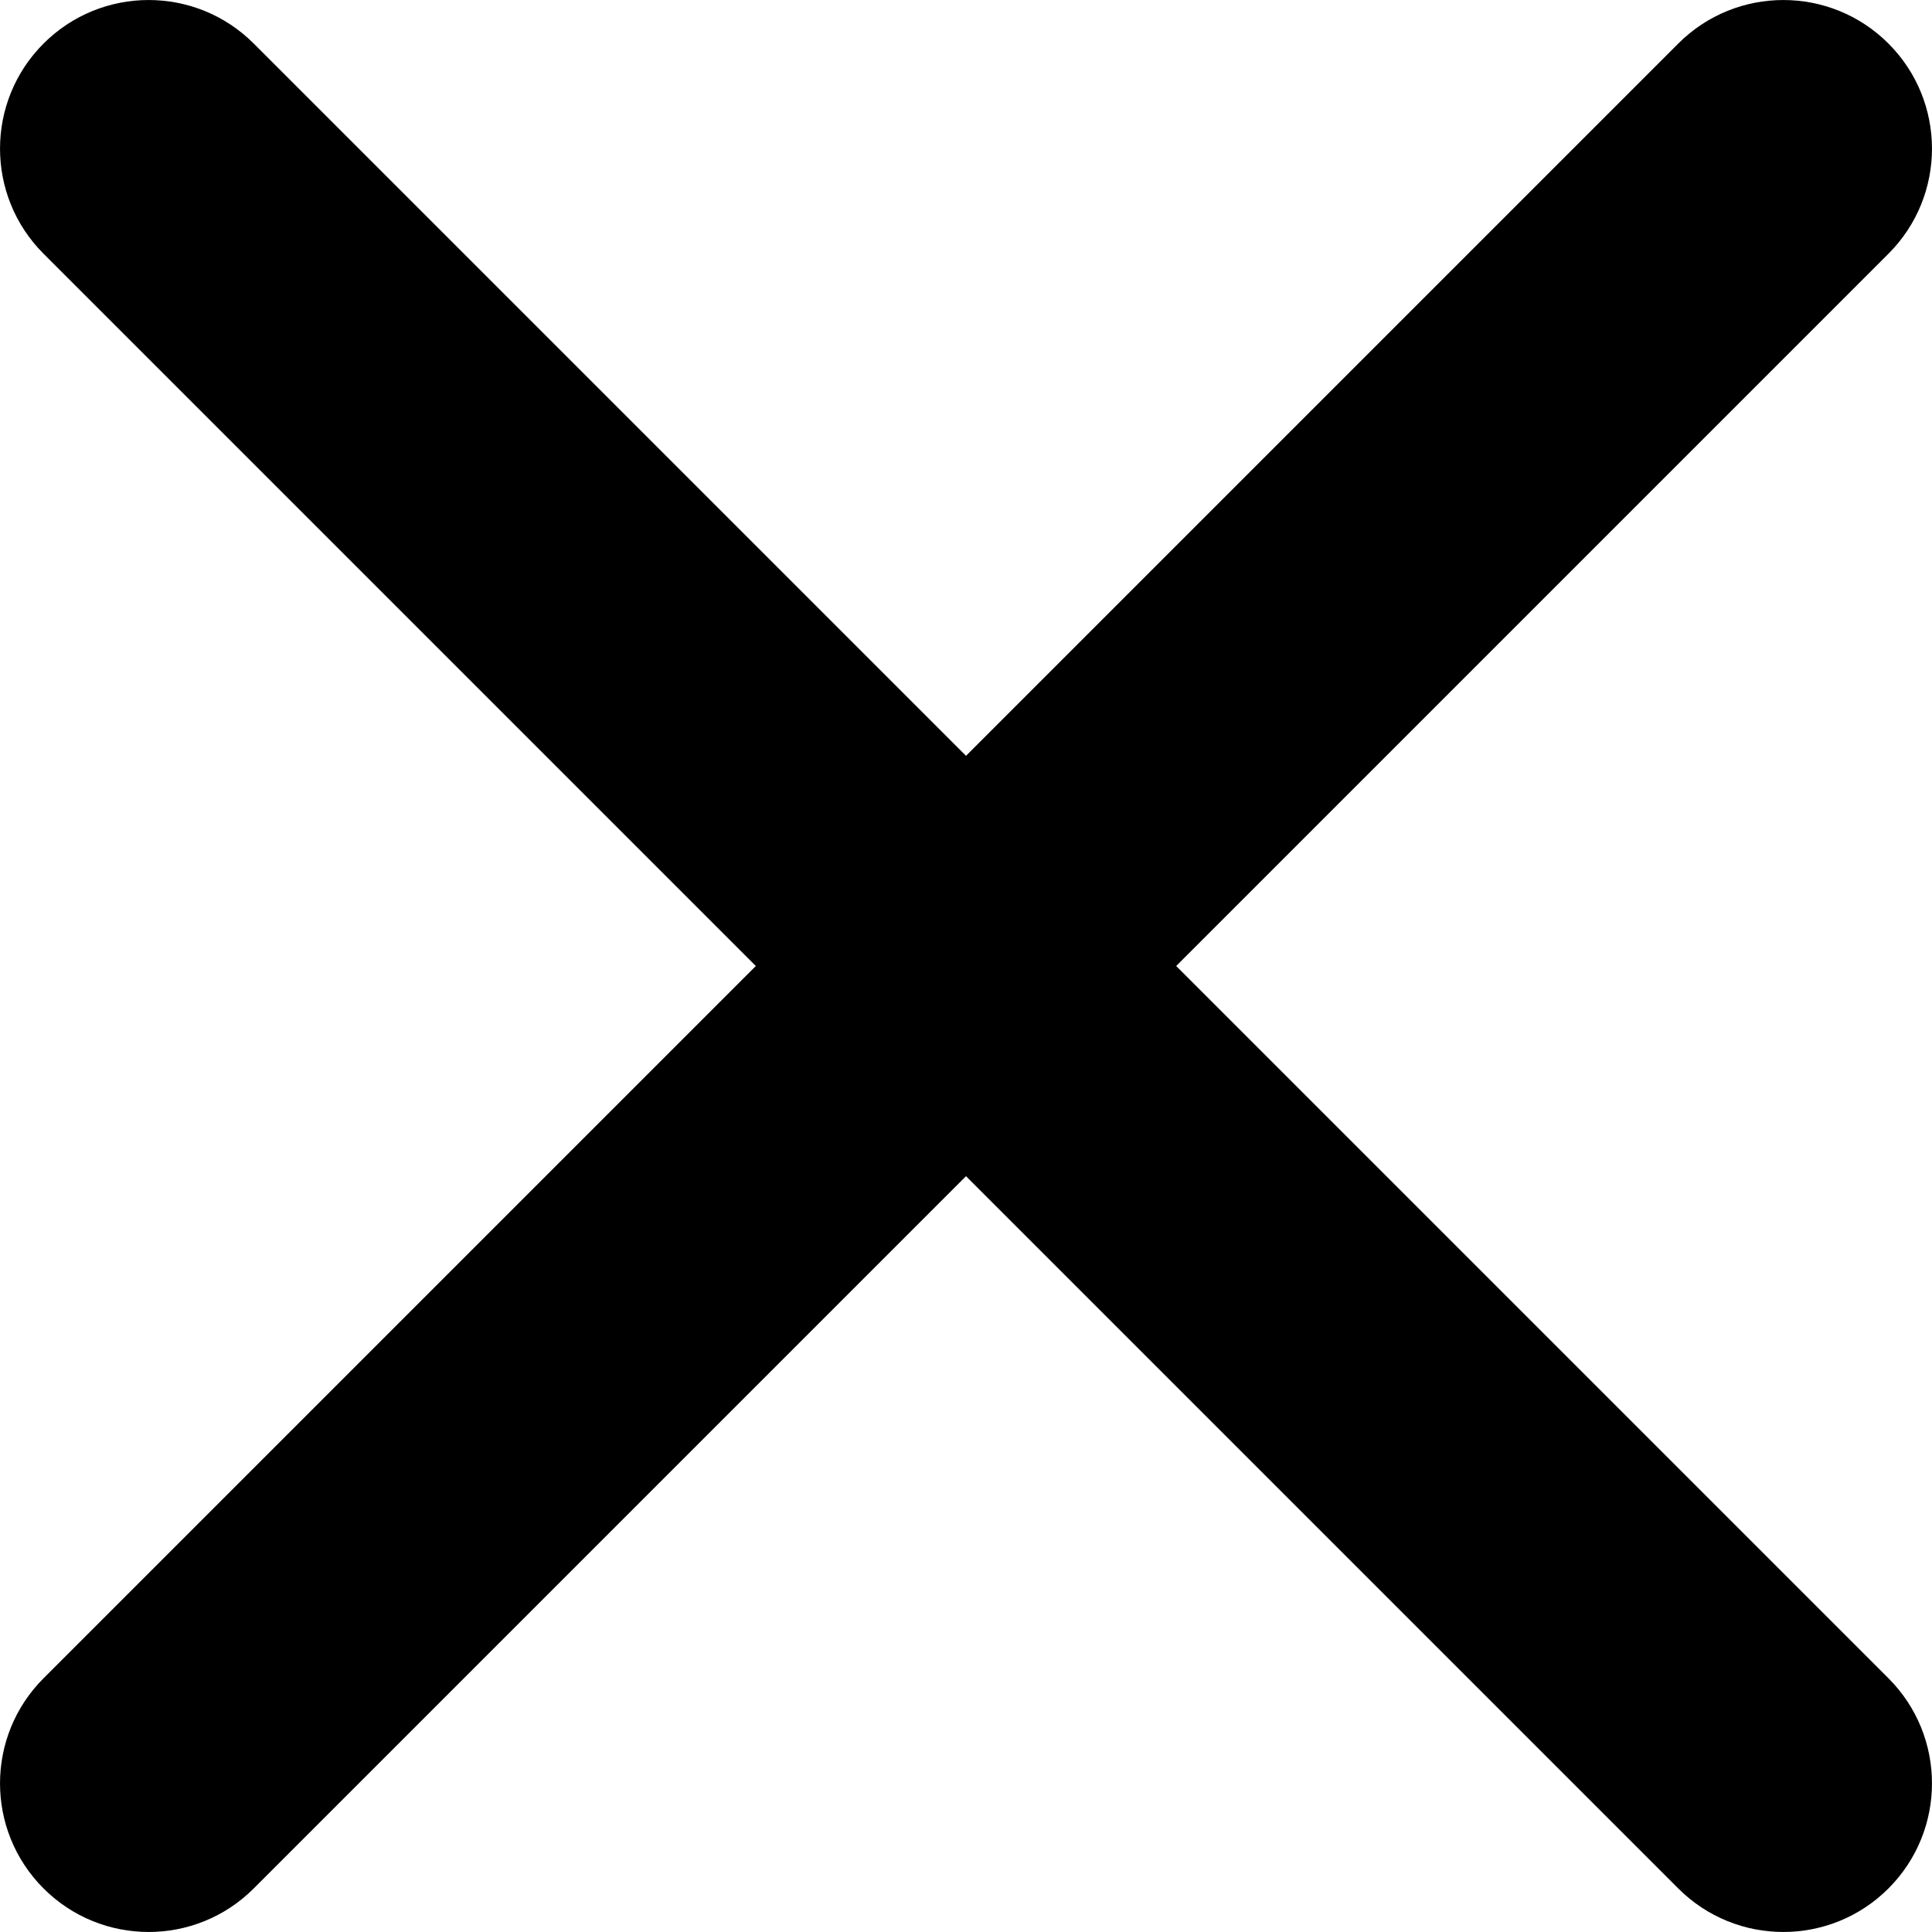
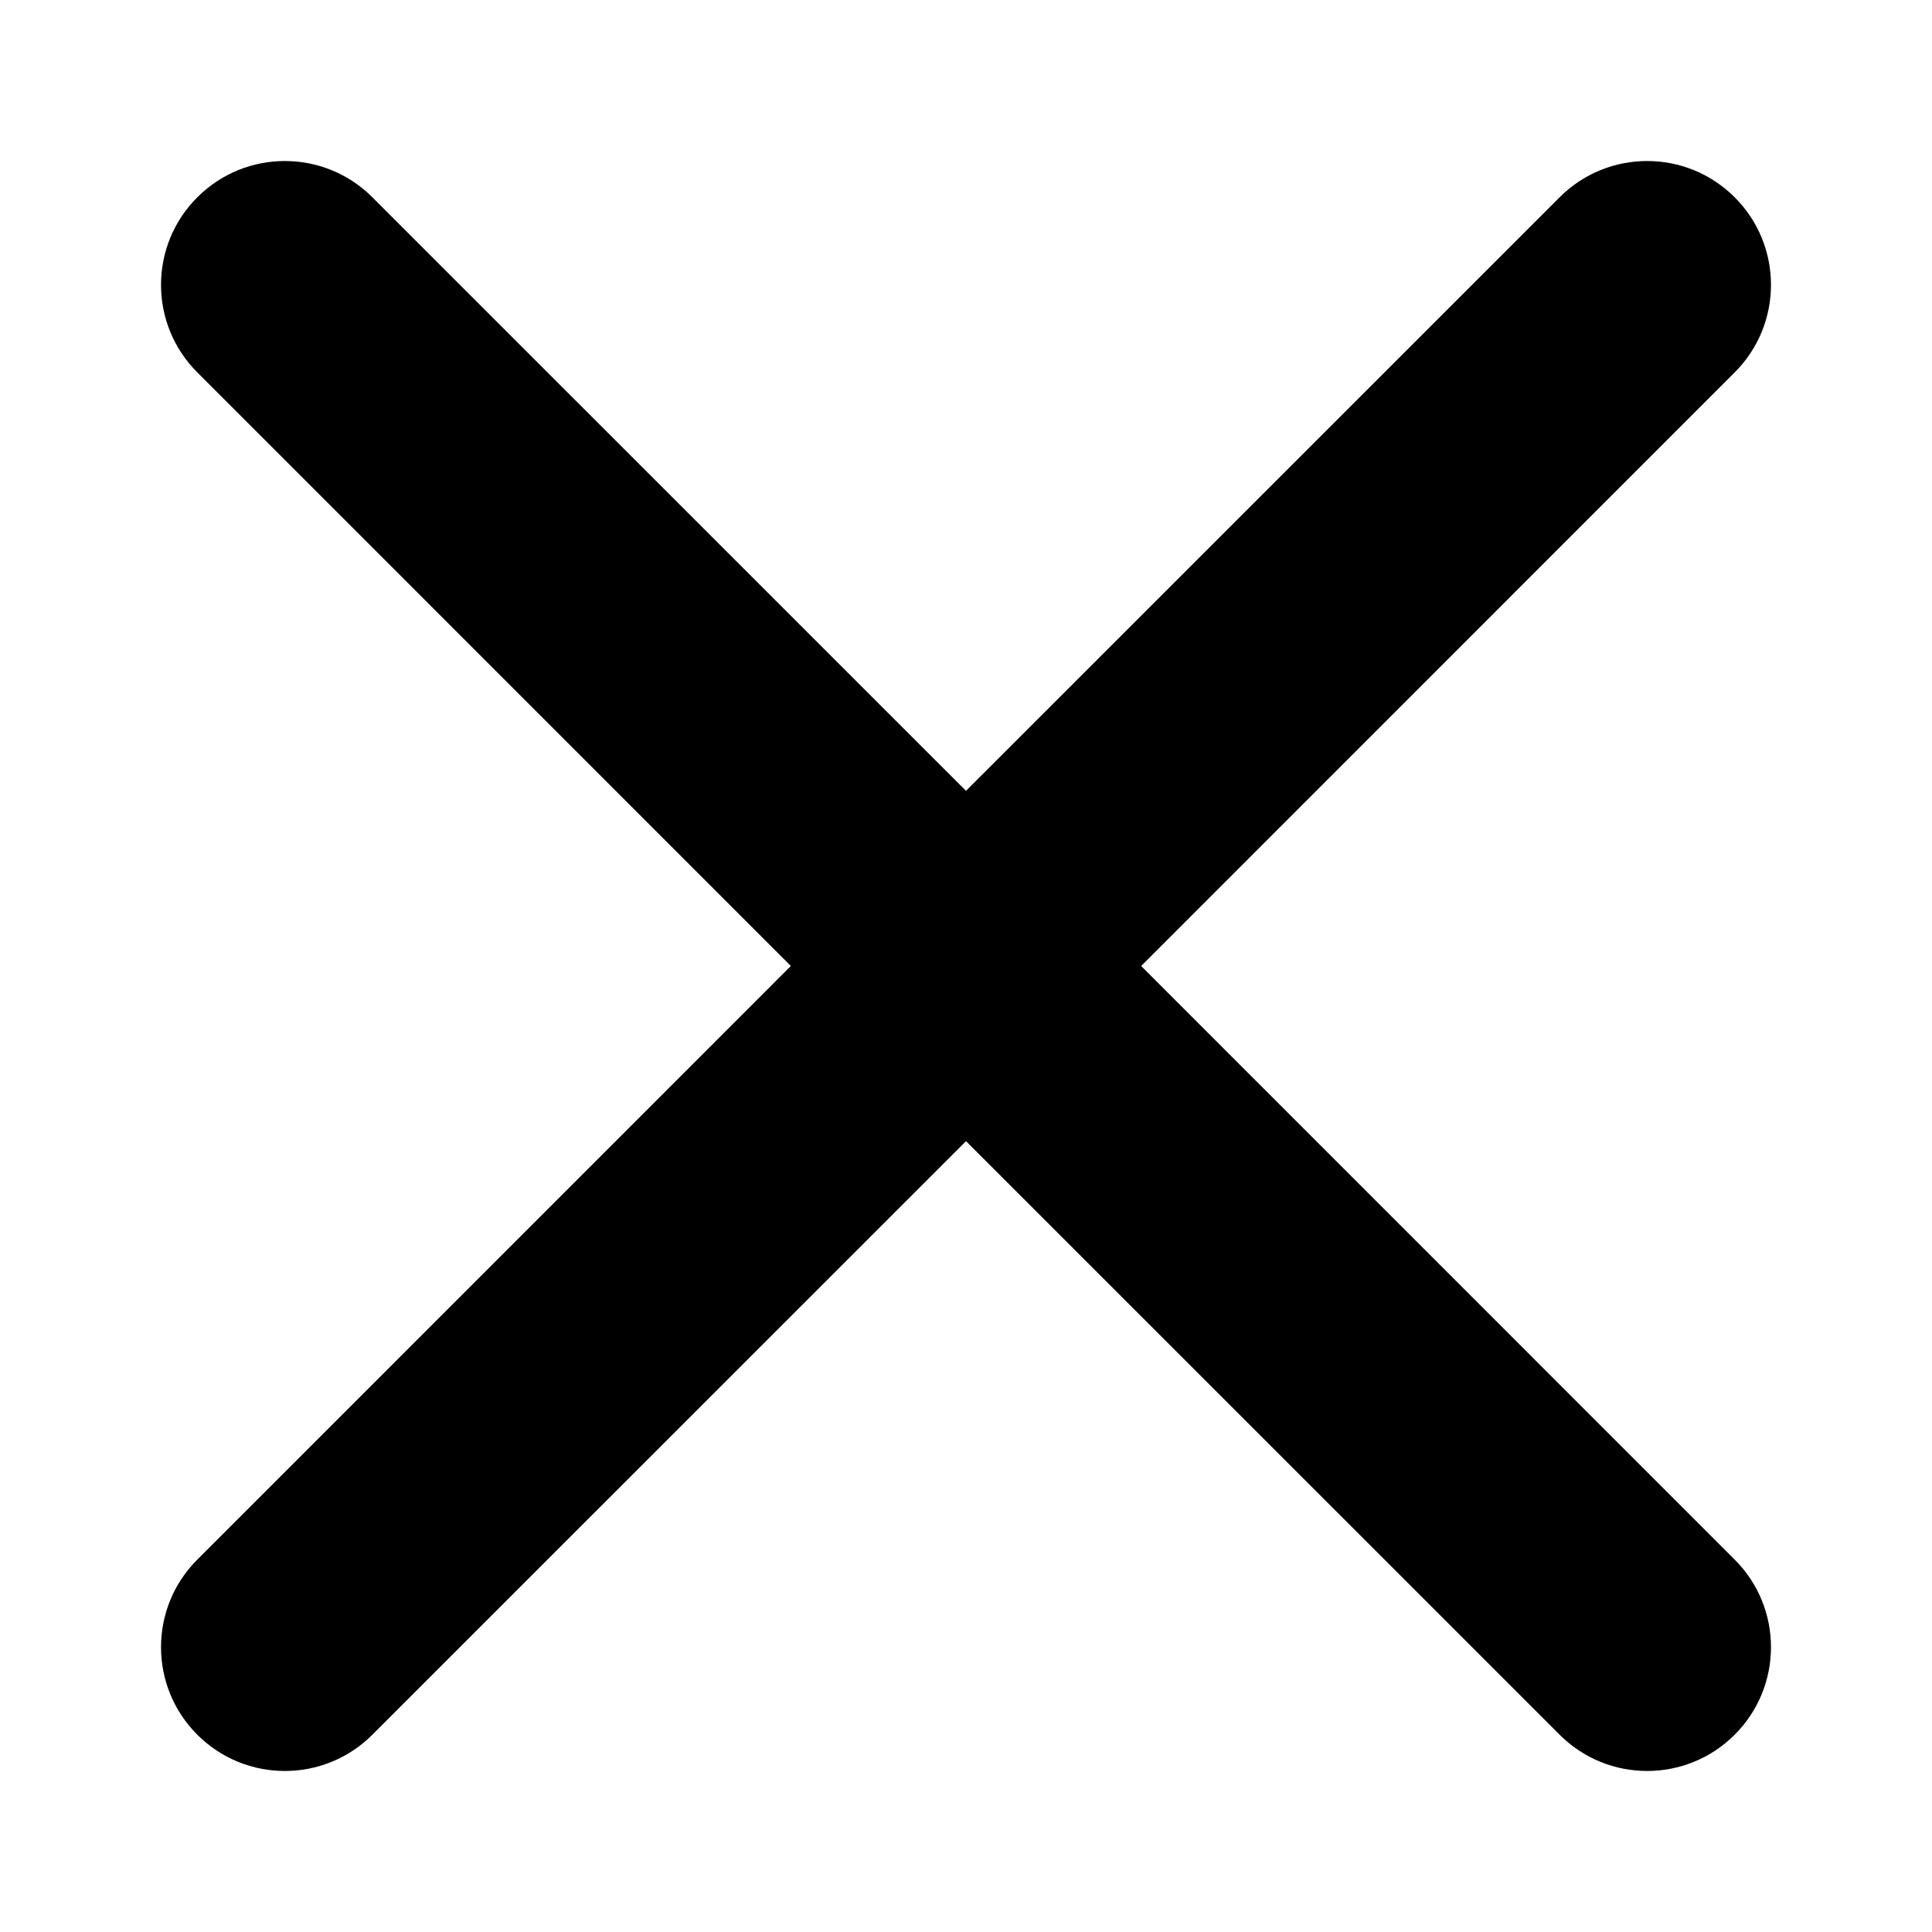
<svg xmlns="http://www.w3.org/2000/svg" width="24" height="24" viewBox="0 0 24 24" fill="none">
-   <path fill-rule="evenodd" clip-rule="evenodd" d="M0.541 0.541C1.262 -0.18 2.431 -0.18 3.152 0.541L12 9.389L20.848 0.541C21.569 -0.18 22.738 -0.18 23.459 0.541C24.18 1.262 24.18 2.431 23.459 3.152L14.611 12L23.459 20.848C24.18 21.569 24.18 22.738 23.459 23.459C22.738 24.18 21.569 24.18 20.848 23.459L12 14.611L3.152 23.459C2.431 24.18 1.262 24.18 0.541 23.459C-0.18 22.738 -0.18 21.569 0.541 20.848L9.389 12L0.541 3.152C-0.18 2.431 -0.18 1.262 0.541 0.541Z" fill="currentColor" />
+   <path fill-rule="evenodd" clip-rule="evenodd" d="M2.451 2.451C3.051 1.85 4.026 1.85 4.626 2.451L12 9.824L19.374 2.451C19.974 1.85 20.949 1.85 21.549 2.451C22.15 3.051 22.15 4.026 21.549 4.626L14.176 12L21.549 19.374C22.15 19.974 22.15 20.949 21.549 21.549C20.949 22.15 19.974 22.15 19.374 21.549L12 14.176L4.626 21.549C4.026 22.15 3.051 22.15 2.451 21.549C1.85 20.949 1.85 19.974 2.451 19.374L9.824 12L2.451 4.626C1.85 4.026 1.85 3.051 2.451 2.451Z" fill="currentColor" />
</svg>
